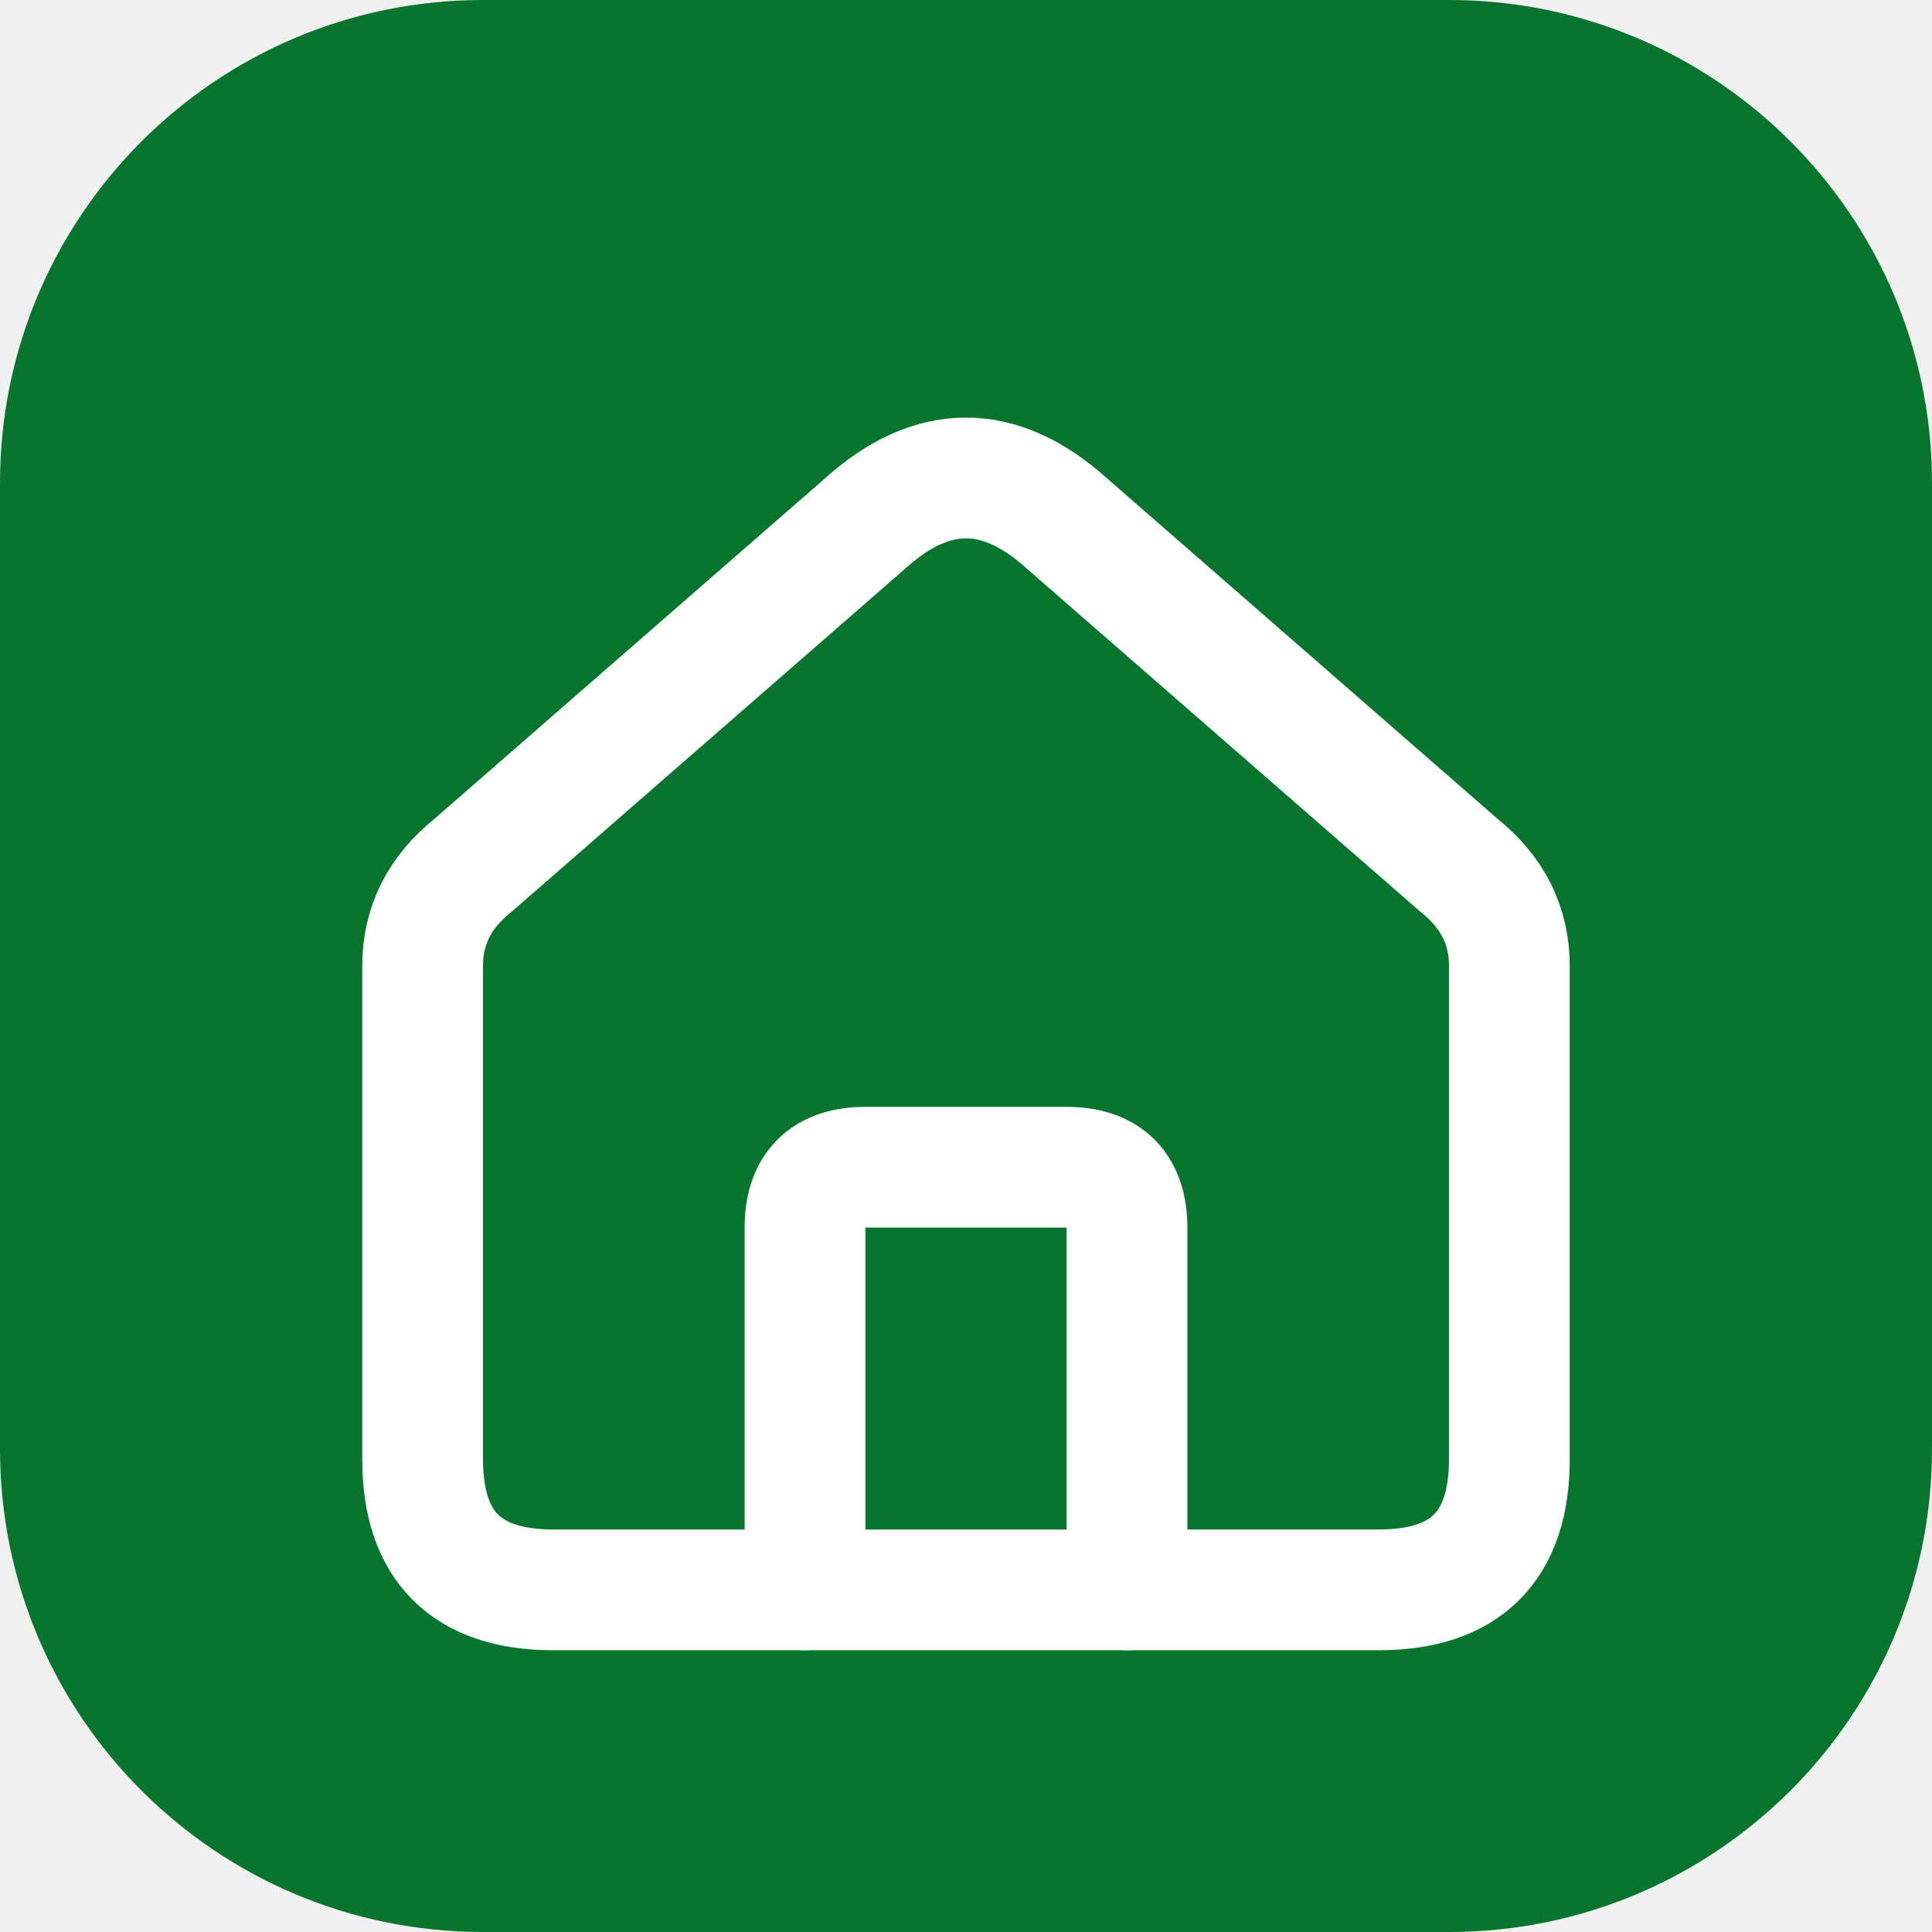
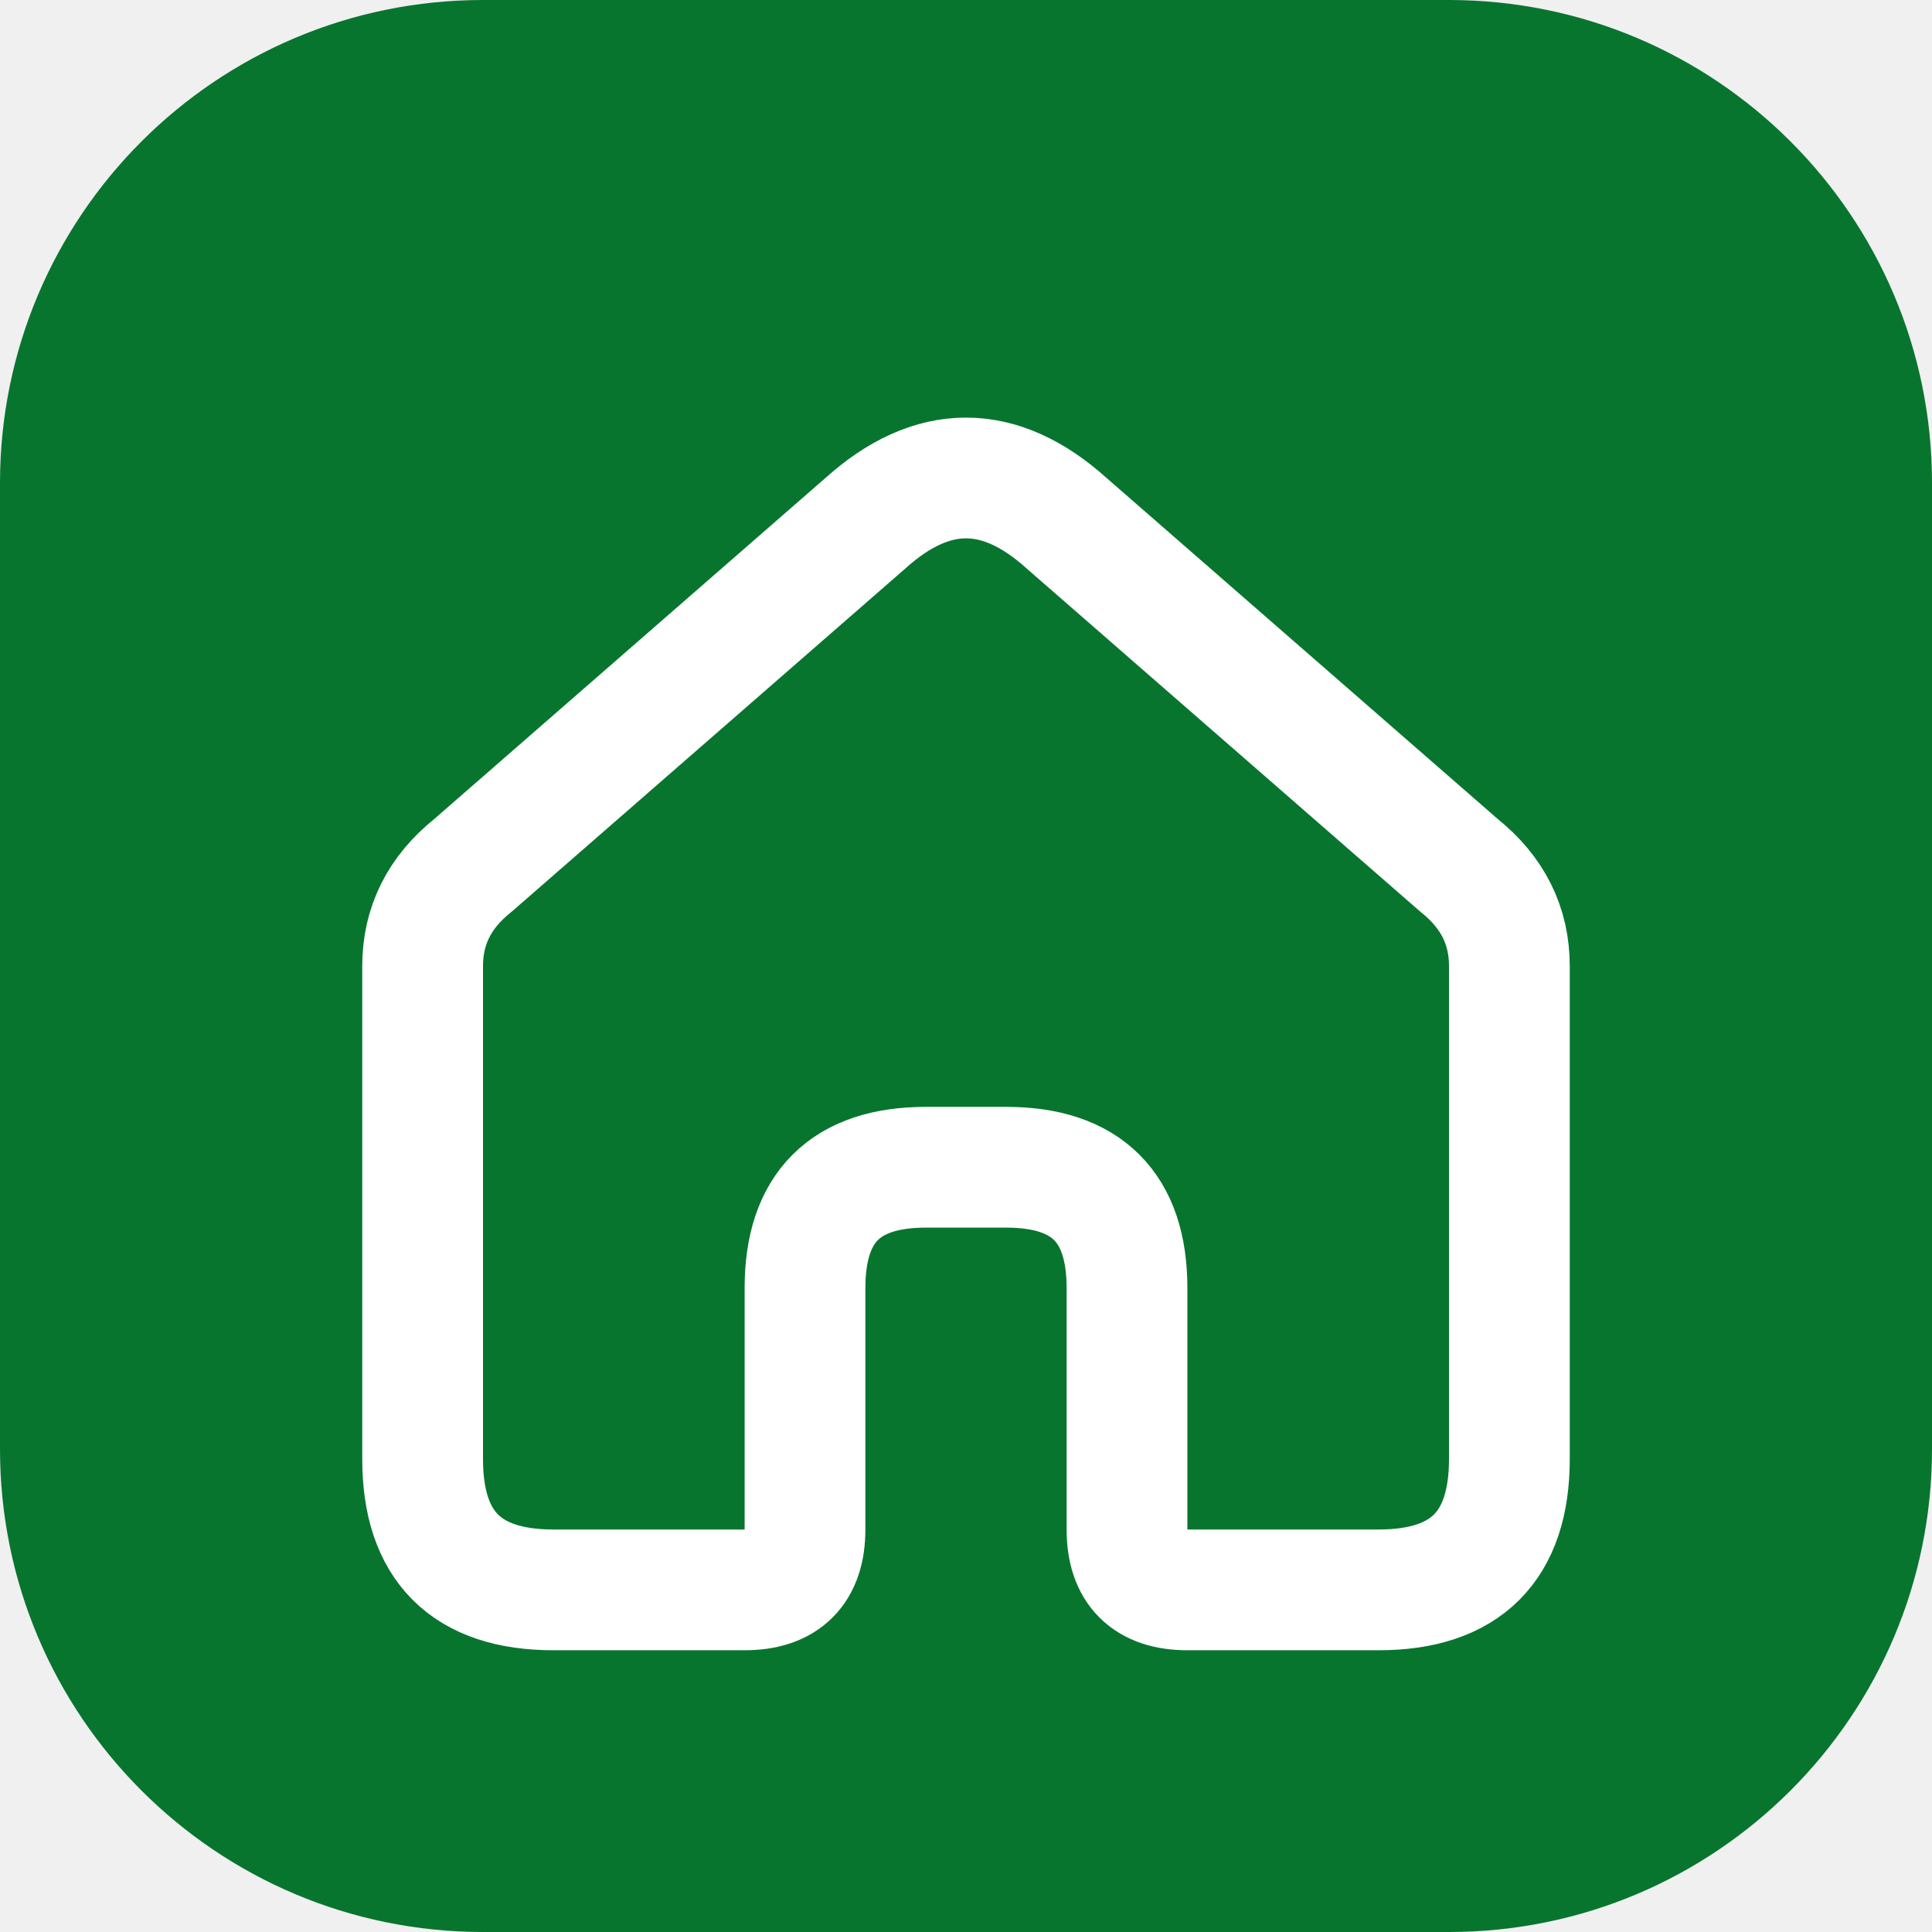
<svg xmlns="http://www.w3.org/2000/svg" viewBox="0 0 192 192">
  <rect width="192" height="192" rx="48" fill="#08752f" />
-   <path d="M42 96q0-6 5-10l39-34q10-9 20 0l39 34q5 4 5 10v49q0 13-13 13H55q-13 0-13-13Z" fill="none" stroke="#fff" stroke-width="12" stroke-linecap="round" stroke-linejoin="round" />
-   <path d="M80 158v-36q0-6 6-6h20q6 0 6 6v36" fill="none" stroke="#fff" stroke-width="12" stroke-linecap="round" stroke-linejoin="round" />
+   <path d="M42 96q0-6 5-10l39-34q10-9 20 0l39 34q5 4 5 10v49q0 13-13 13h-19q-6 0-6-6v-24q0-12-12-12h-8q-12 0-12 12v24q0 6-6 6H55q-13 0-13-13Z" fill="none" stroke="#fff" stroke-width="12" stroke-linecap="round" stroke-linejoin="round" />
</svg>
